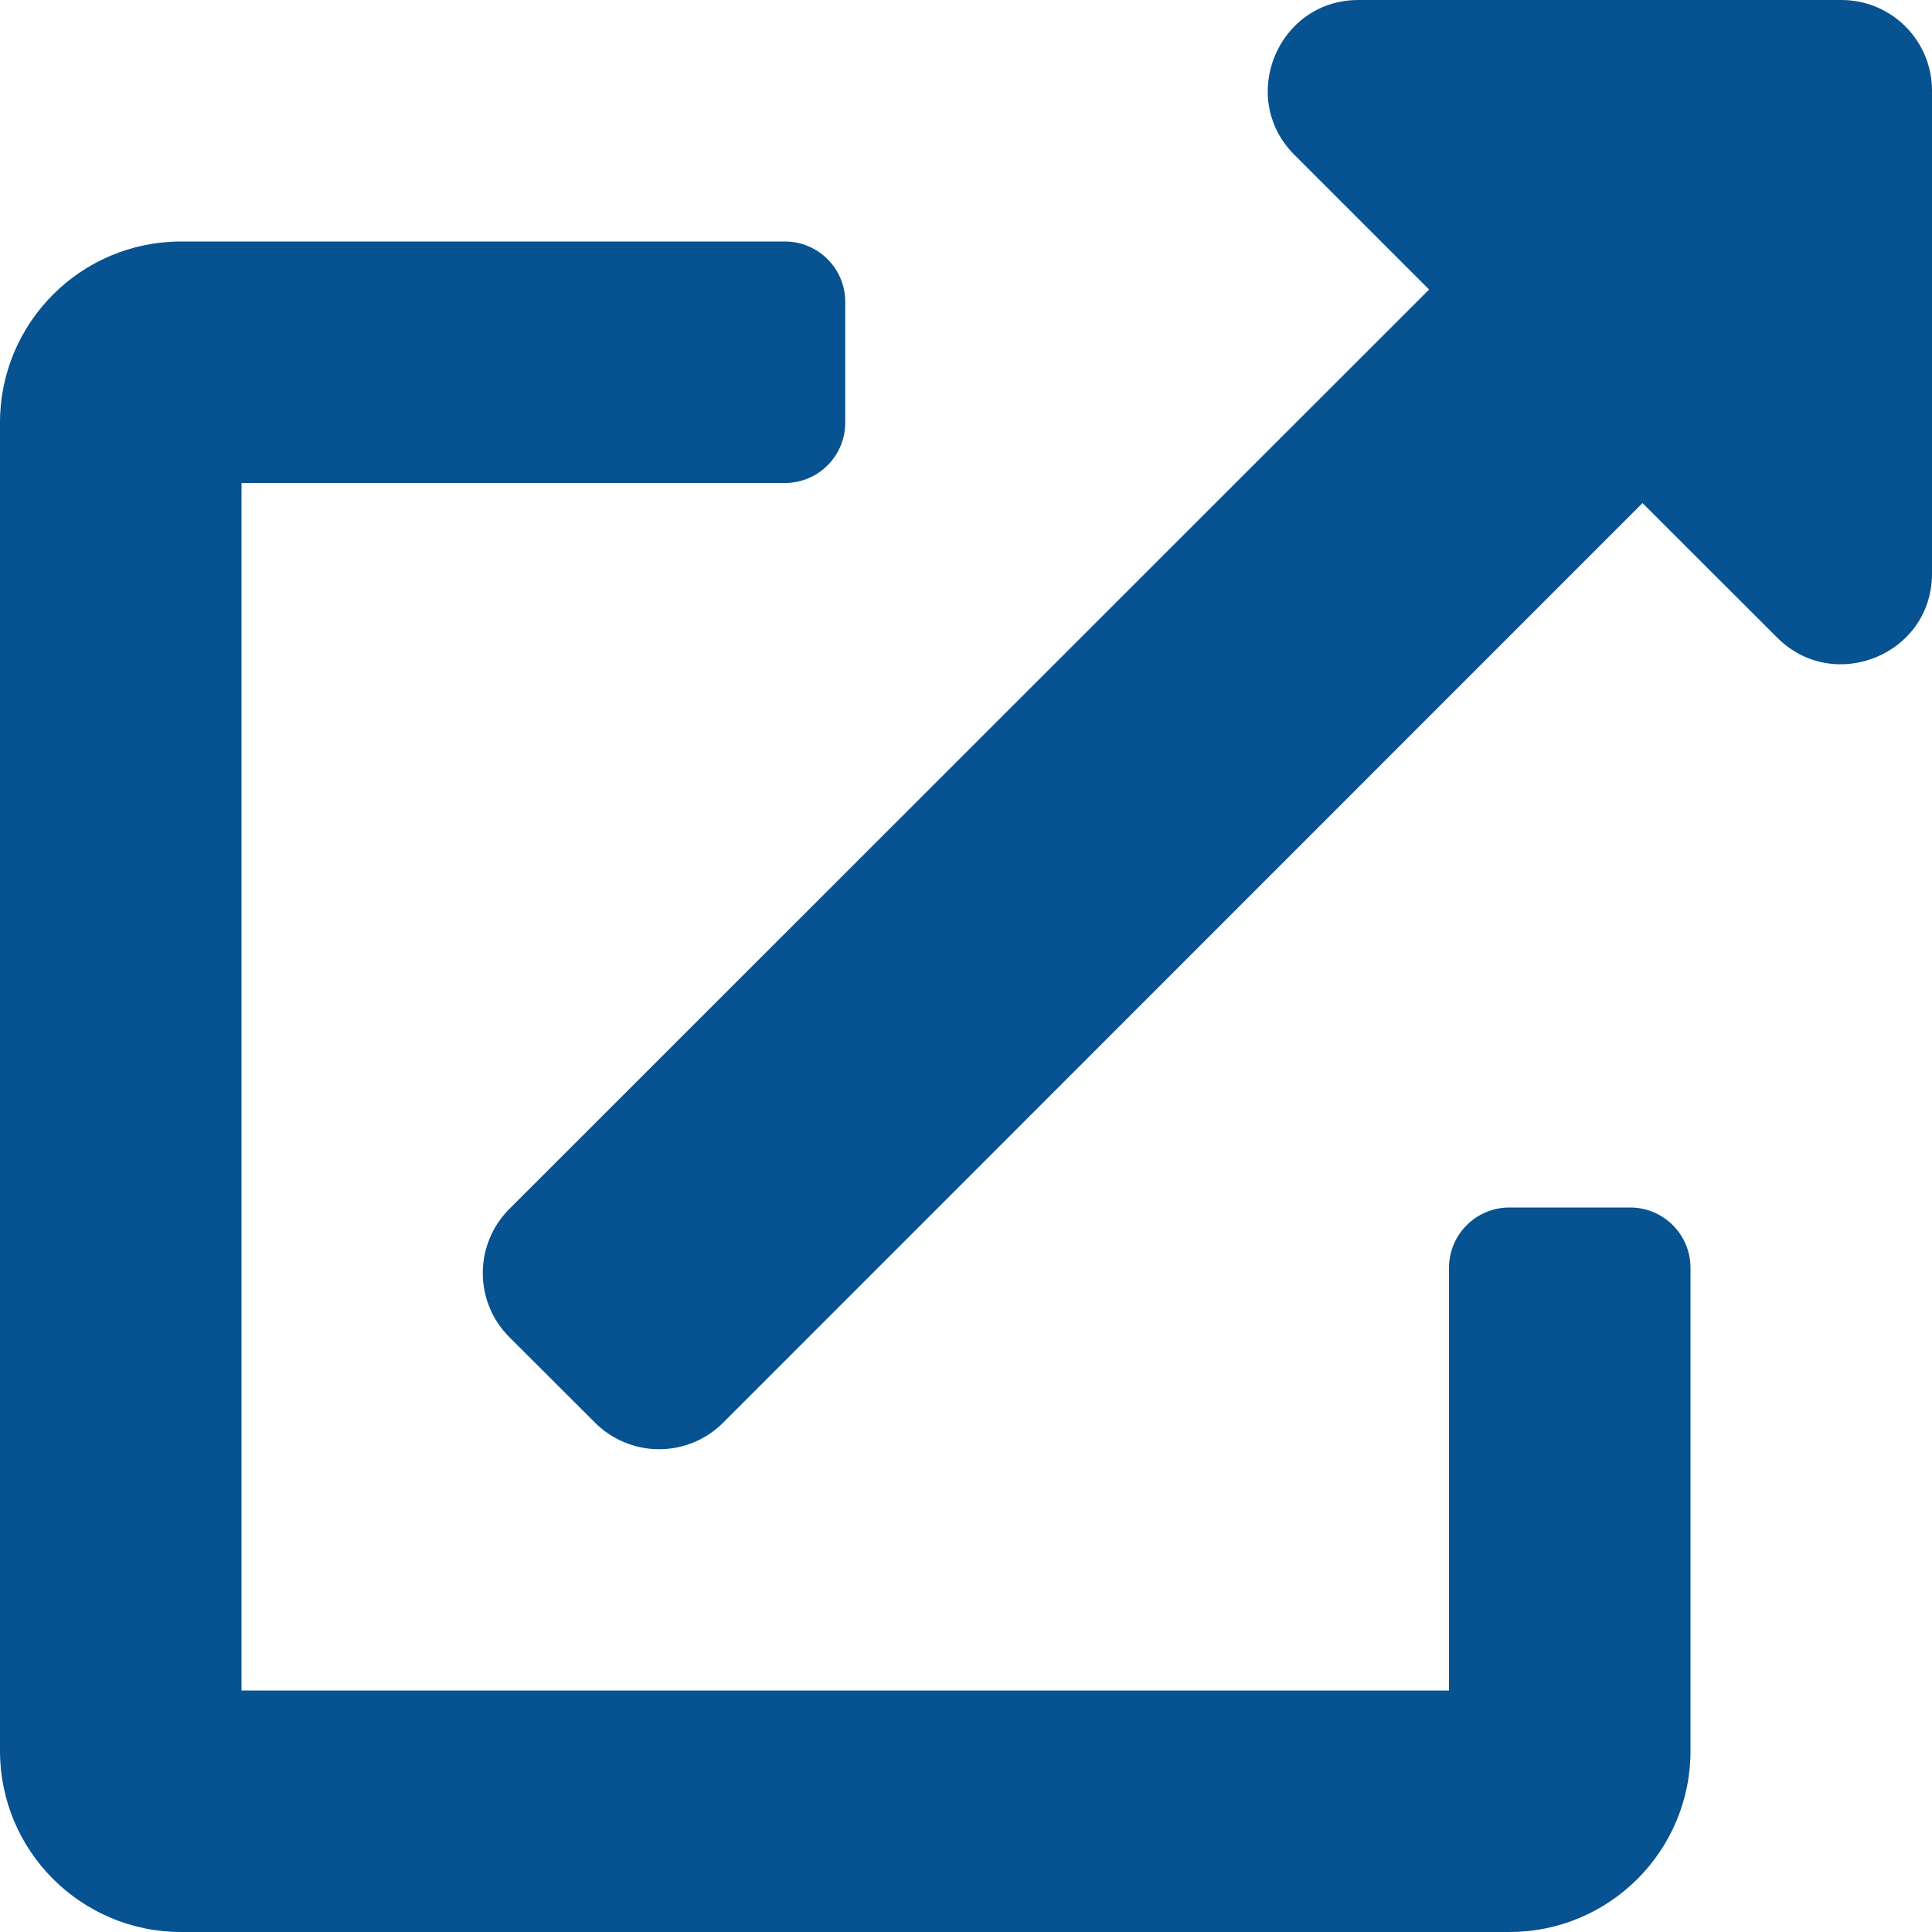
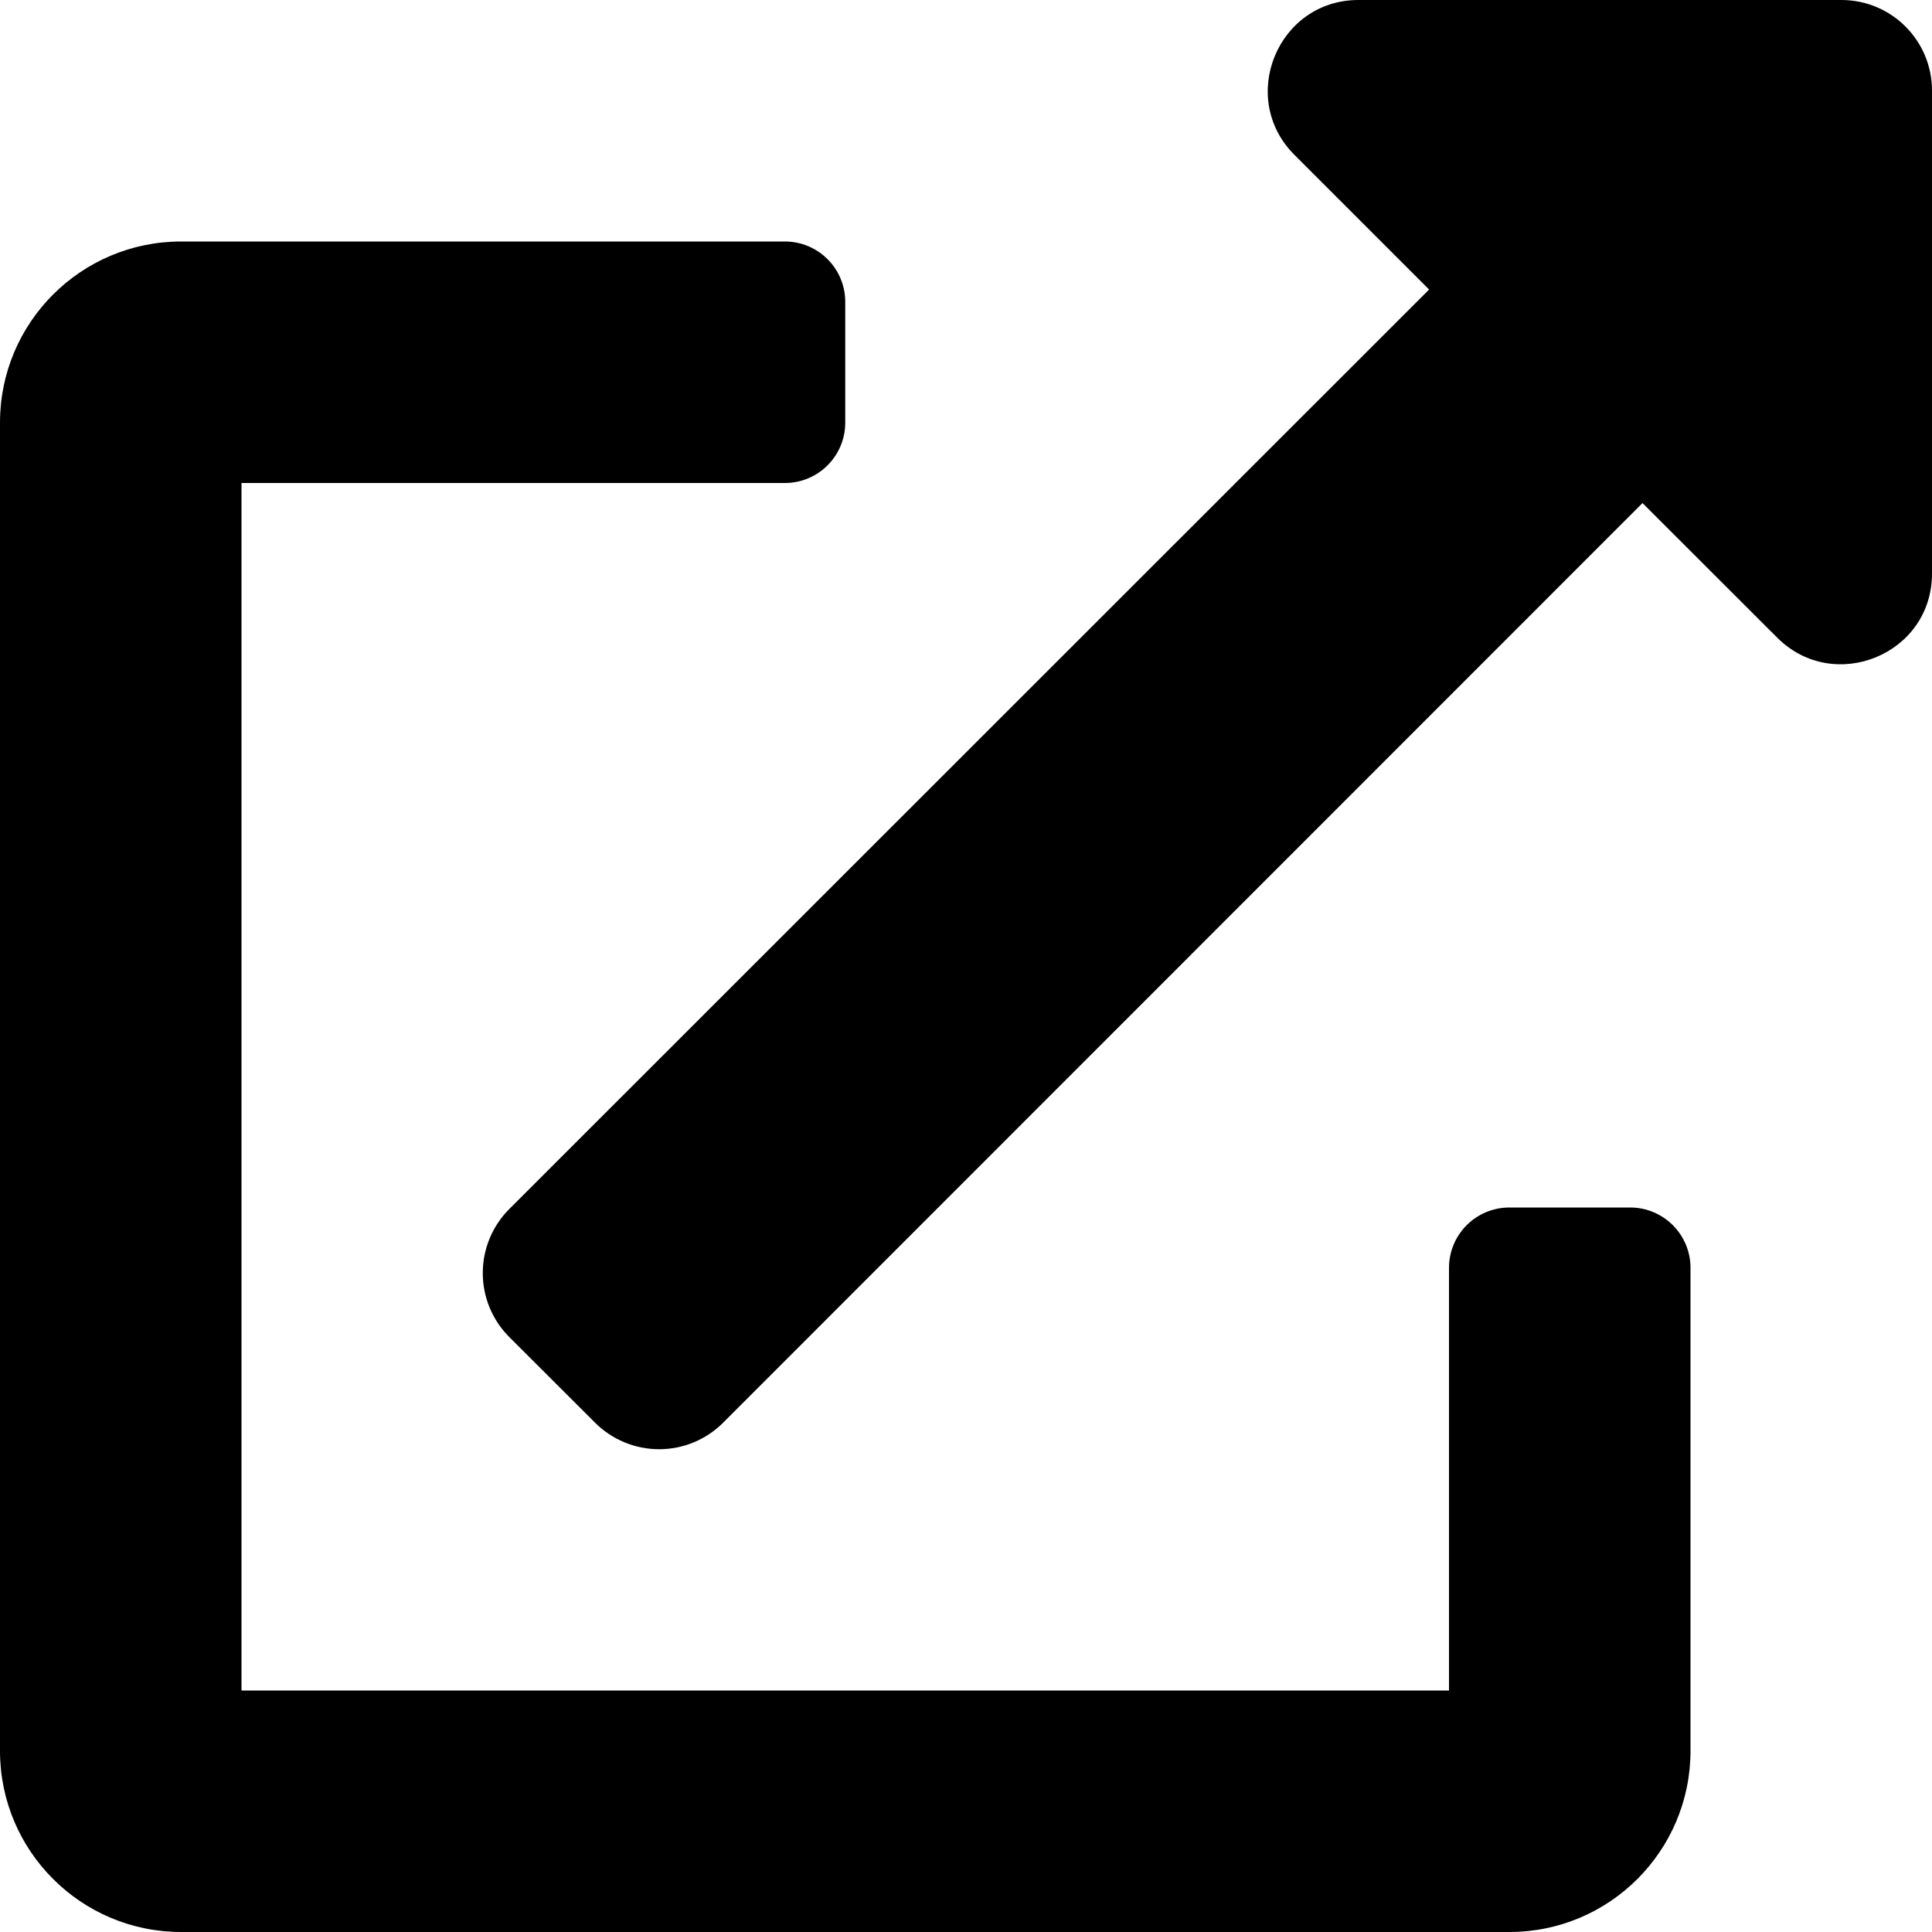
- <svg xmlns="http://www.w3.org/2000/svg" width="512" height="512">
-   <path d="M432 320h-32c-8.837 0-16 7.163-16 16v112H64V128h144c8.837 0 16-7.163 16-16V80c0-8.837-7.163-16-16-16H48C21.49 64 0 85.49 0 112v352c0 26.51 21.49 48 48 48h352c26.51 0 48-21.49 48-48V336c0-8.837-7.163-16-16-16zM488 0H360c-21.37 0-32.05 25.91-17 41l35.73 35.73L135 320.37a24 24 0 000 34L157.67 377a24 24 0 0034 0l243.61-243.68L471 169c15 15 41 4.5 41-17V24c0-13.255-10.745-24-24-24z" fill="#075290" fill-rule="nonzero" />
+ <svg xmlns="http://www.w3.org/2000/svg" viewBox="0 0 512 512">
+   <path d="M432 320h-32c-8.837 0-16 7.163-16 16v112H64V128h144c8.837 0 16-7.163 16-16V80c0-8.837-7.163-16-16-16H48C21.49 64 0 85.49 0 112v352c0 26.51 21.49 48 48 48h352c26.51 0 48-21.49 48-48V336c0-8.837-7.163-16-16-16zM488 0H360c-21.37 0-32.05 25.91-17 41l35.73 35.73L135 320.37a24 24 0 000 34L157.67 377a24 24 0 0034 0l243.61-243.68L471 169c15 15 41 4.5 41-17V24c0-13.255-10.745-24-24-24z" fill-rule="nonzero" />
</svg>
